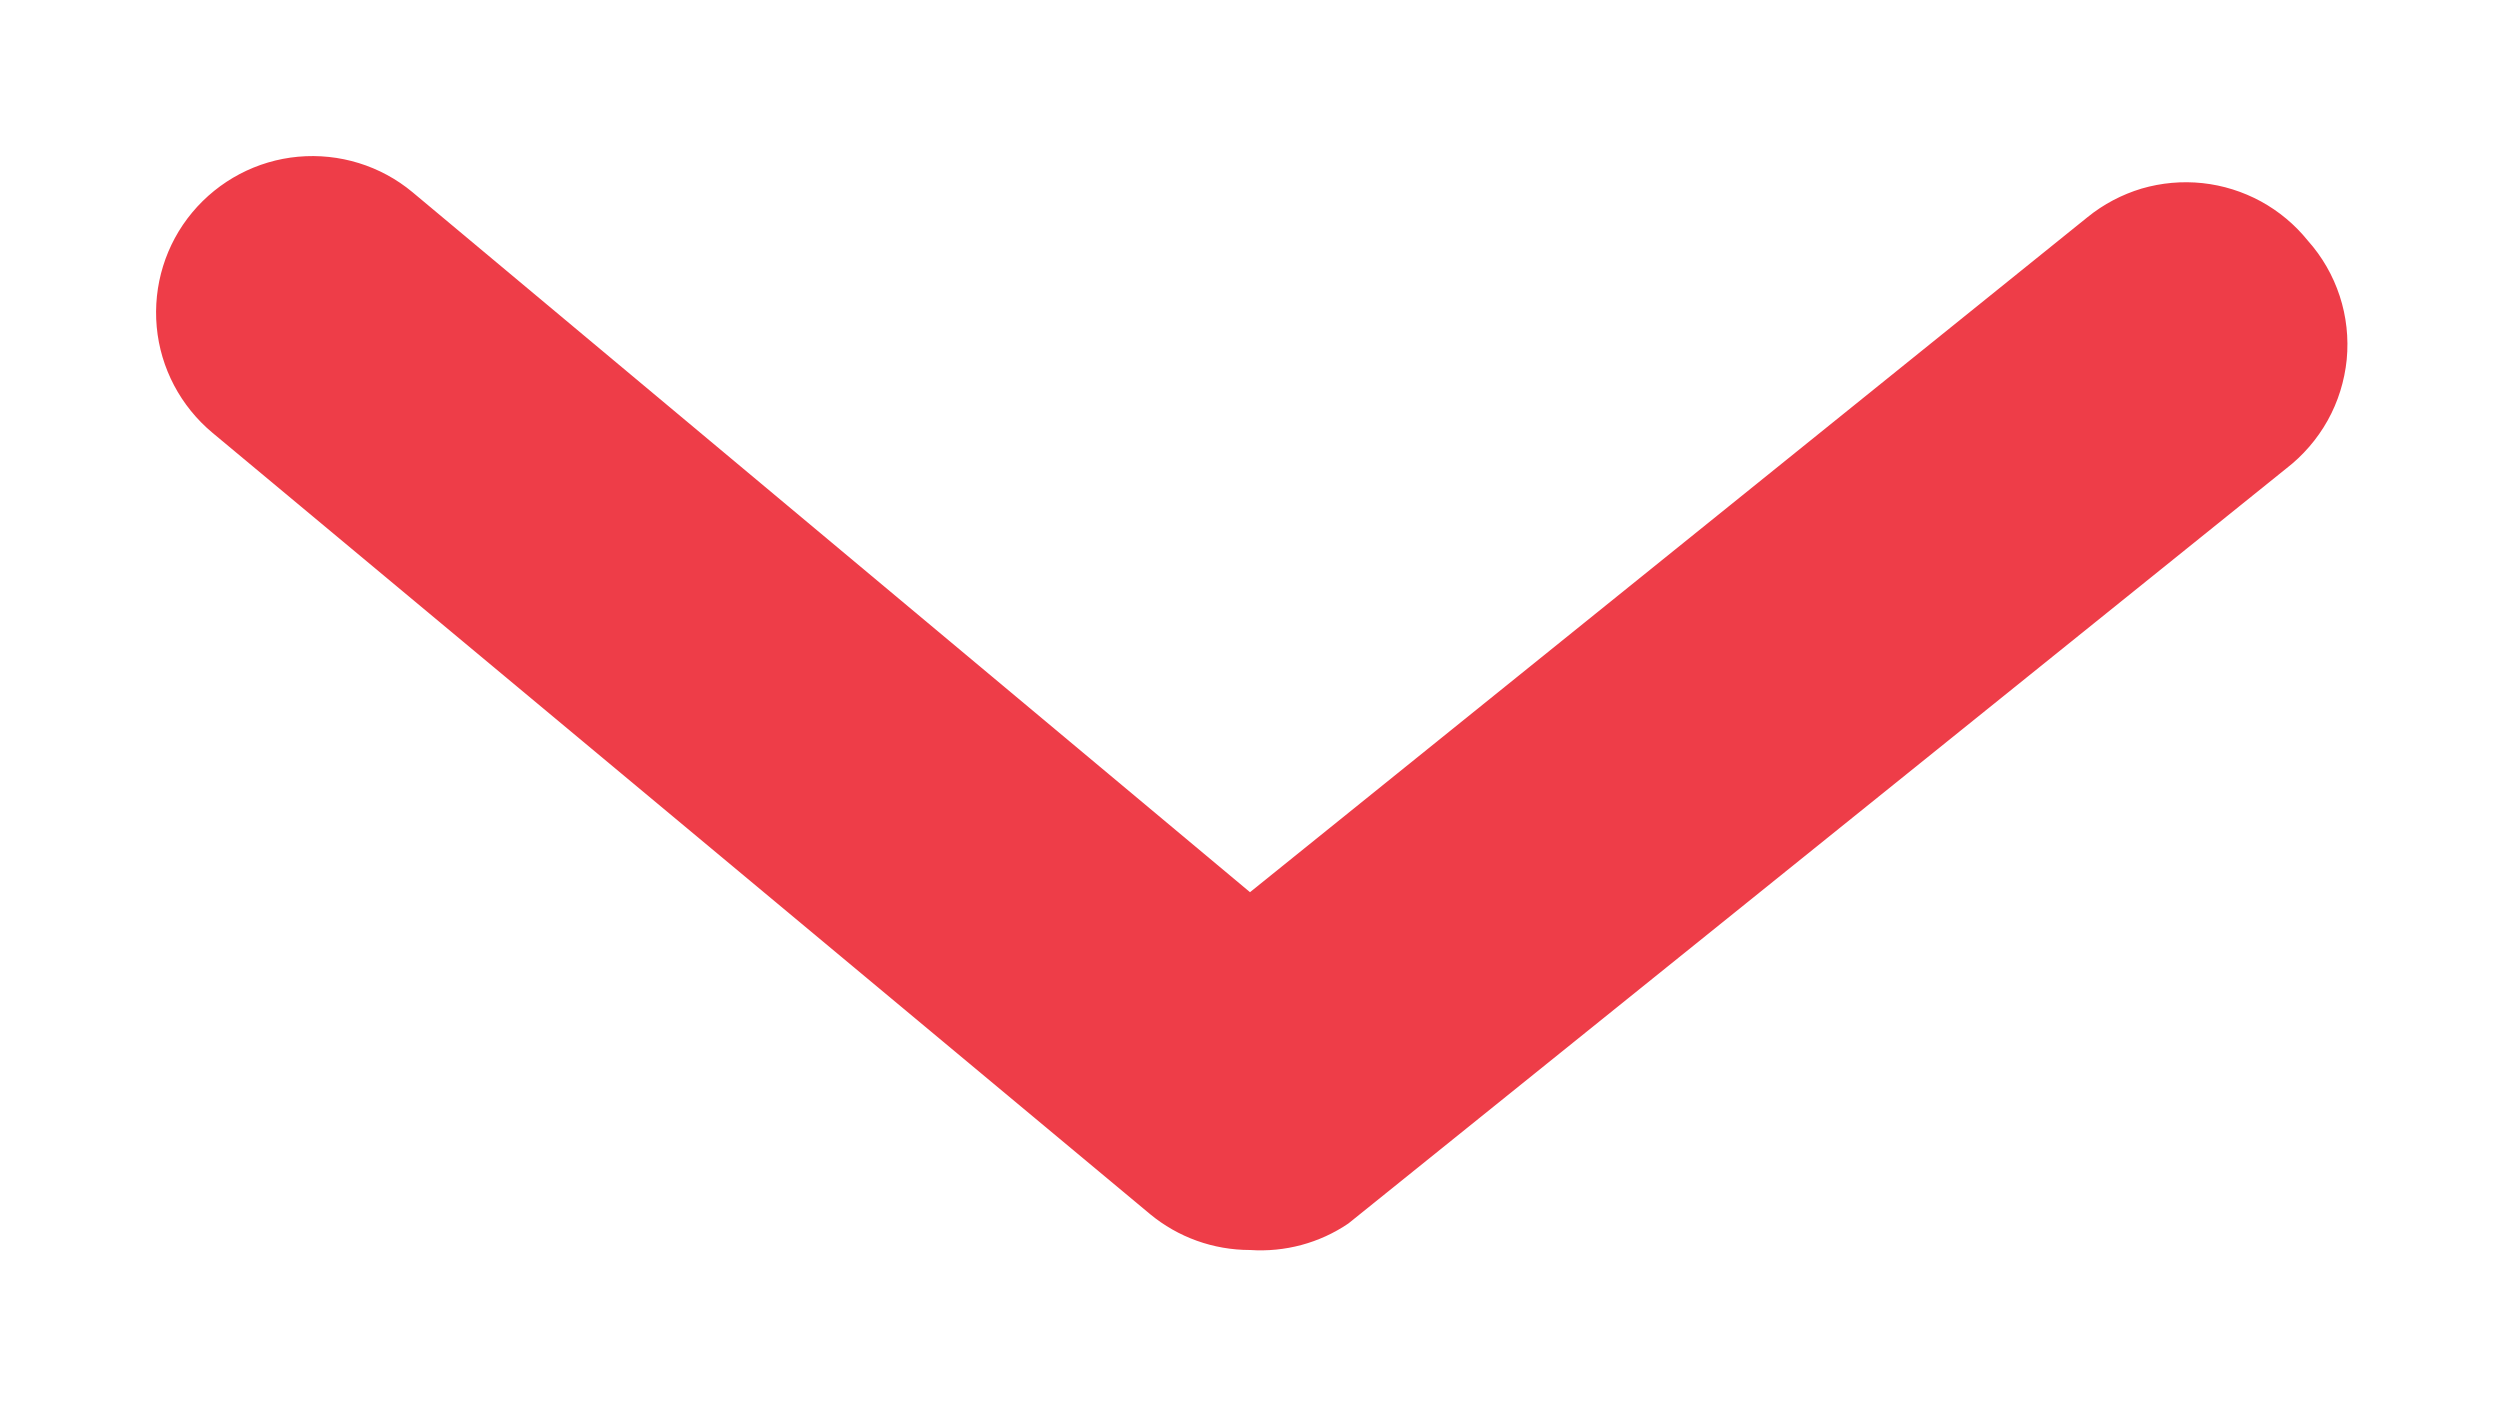
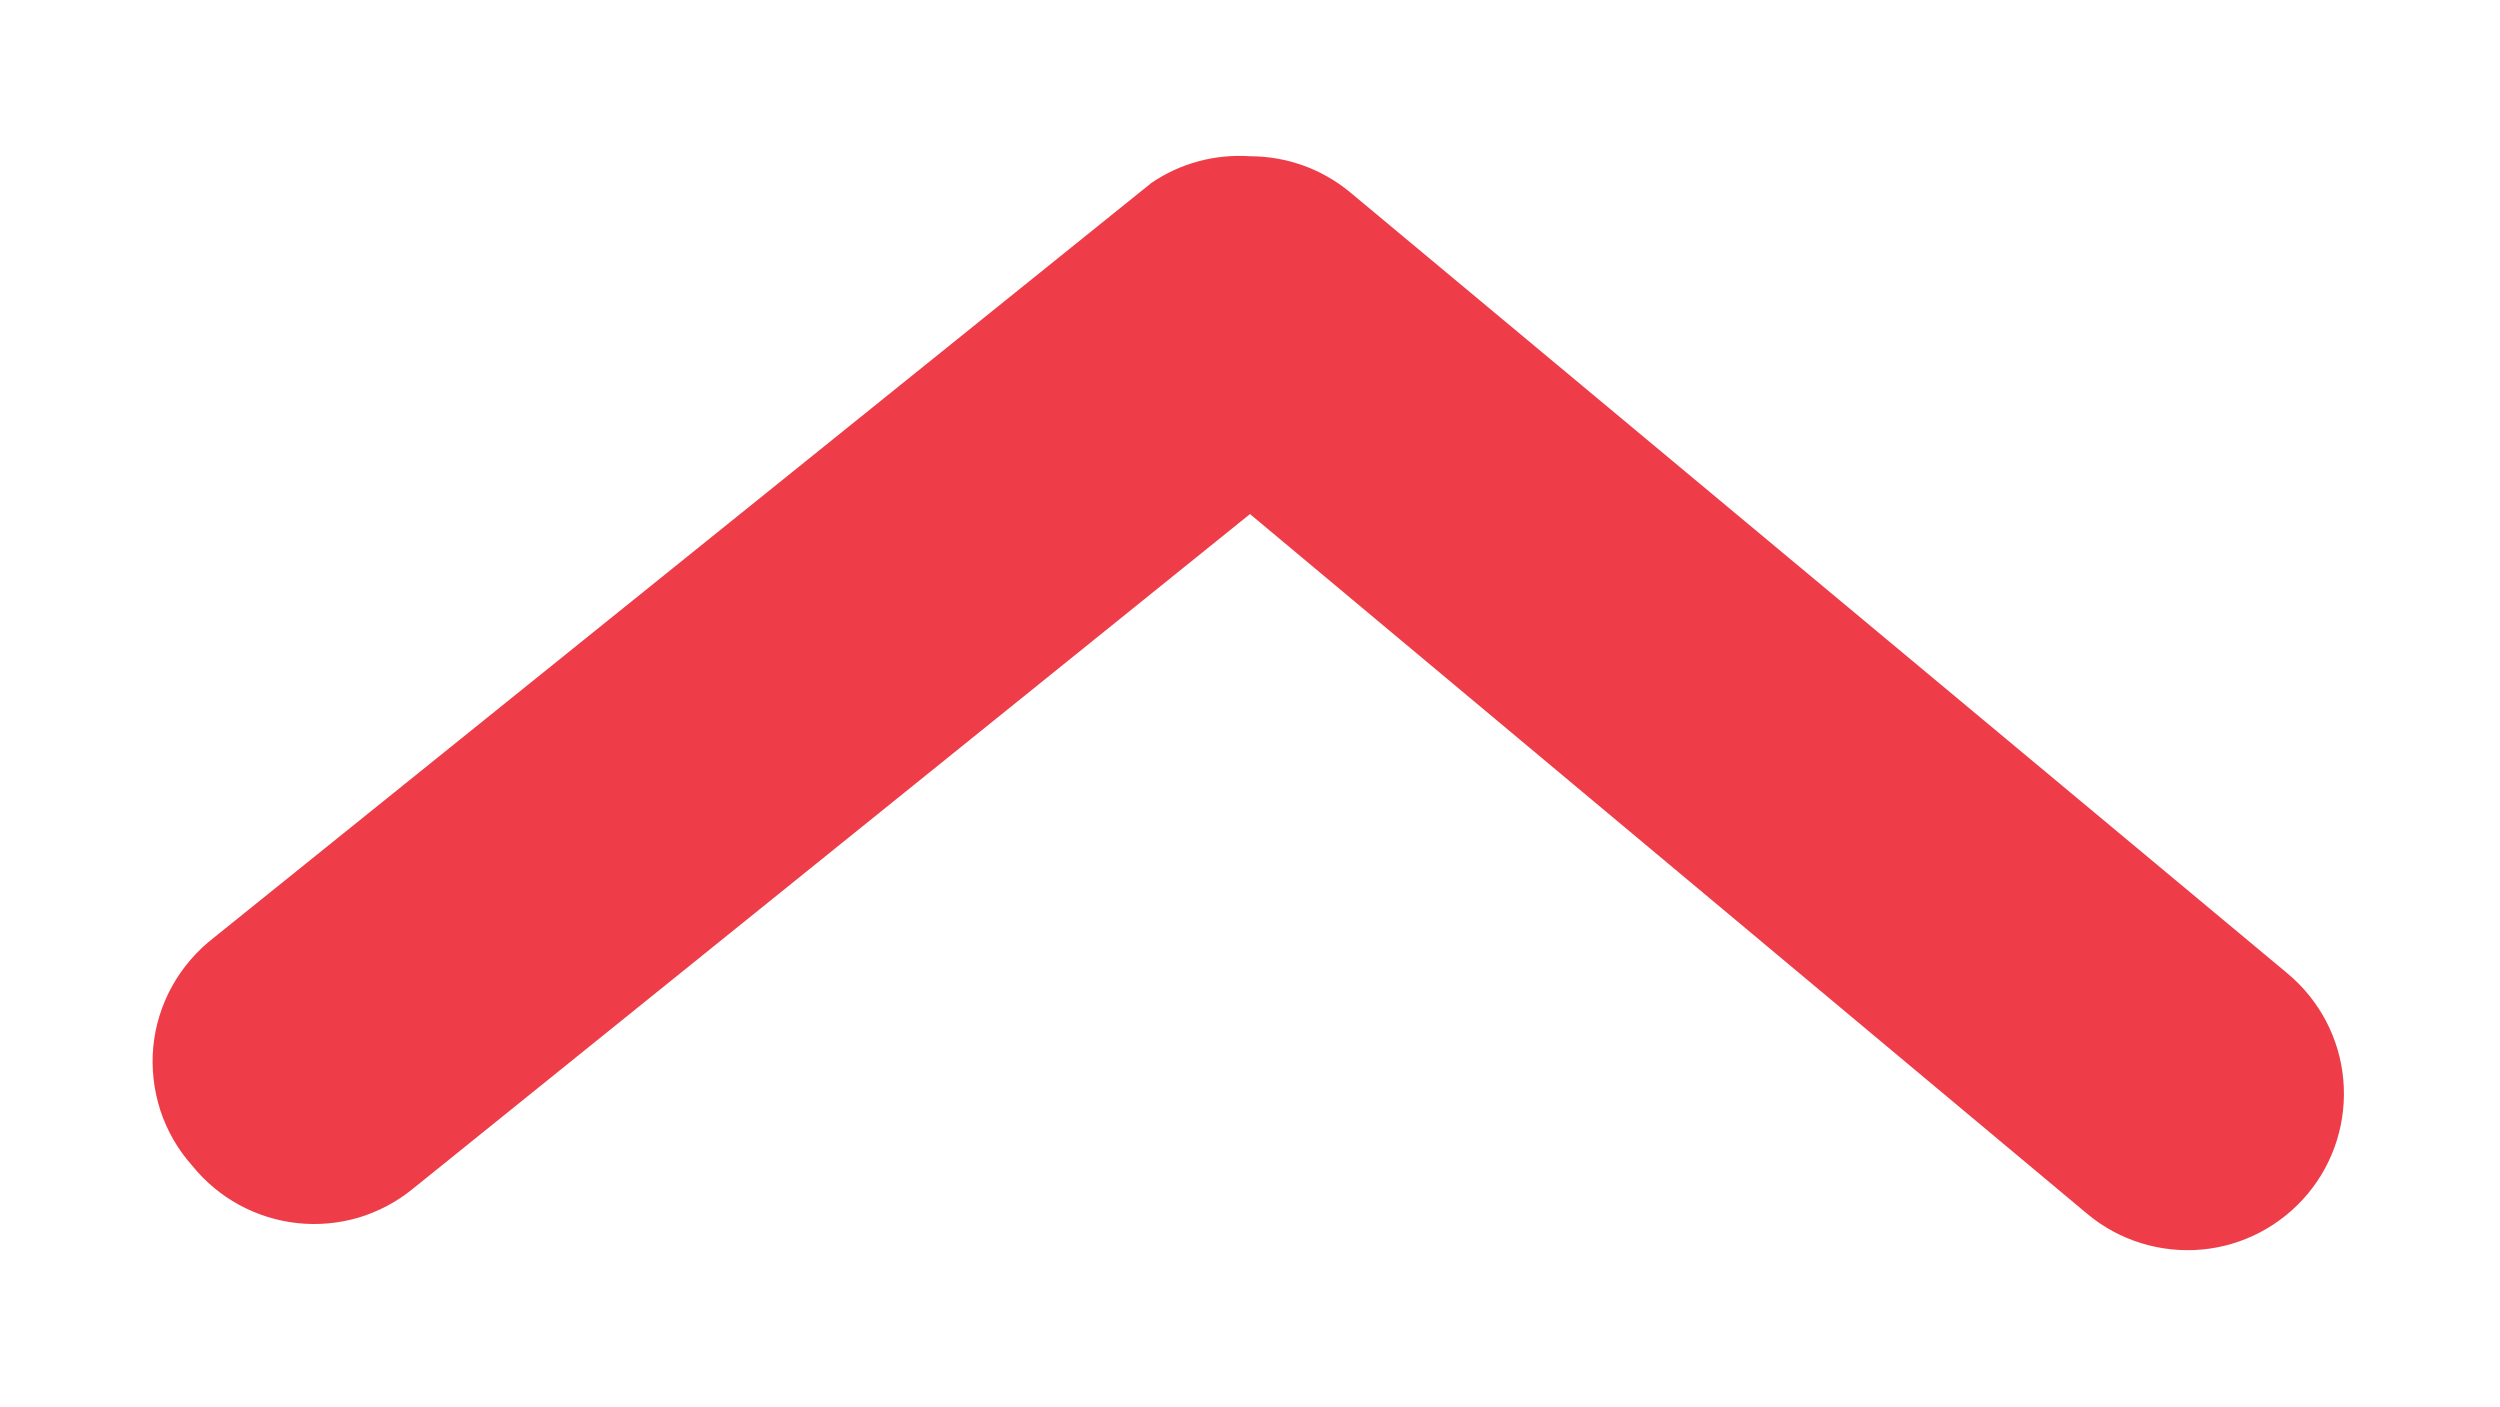
<svg xmlns="http://www.w3.org/2000/svg" width="16" height="9" viewBox="0 0 16 9" fill="none">
-   <path d="M8 8C7.766 8 7.54 7.919 7.36 7.77L1.36 2.77C1.156 2.6 1.027 2.356 1.003 2.092C0.979 1.827 1.06 1.564 1.23 1.36C1.4 1.156 1.644 1.027 1.908 1.003C2.172 0.979 2.436 1.06 2.64 1.23L8 5.71L13.36 1.39C13.462 1.307 13.58 1.245 13.706 1.207C13.833 1.17 13.965 1.158 14.096 1.172C14.227 1.186 14.354 1.226 14.47 1.289C14.585 1.352 14.687 1.437 14.77 1.54C14.862 1.643 14.931 1.763 14.974 1.894C15.017 2.025 15.032 2.163 15.019 2.301C15.005 2.438 14.964 2.571 14.897 2.691C14.83 2.811 14.739 2.916 14.63 3L8.63 7.83C8.445 7.956 8.223 8.015 8 8Z" fill="#EE3D48" />
+   <path d="M8 1C8.234 1 8.46 1.081 8.64 1.23L14.64 6.23C14.844 6.4 14.973 6.644 14.997 6.908C15.021 7.173 14.94 7.436 14.77 7.64C14.6 7.844 14.356 7.973 14.092 7.997C13.828 8.021 13.564 7.94 13.36 7.77L8 3.29L2.64 7.61C2.538 7.693 2.42 7.755 2.294 7.793C2.167 7.83 2.035 7.842 1.904 7.828C1.773 7.814 1.646 7.774 1.53 7.711C1.415 7.648 1.313 7.563 1.23 7.46C1.138 7.357 1.069 7.237 1.026 7.106C0.984 6.975 0.968 6.837 0.981 6.699C0.994 6.562 1.036 6.429 1.103 6.309C1.17 6.189 1.261 6.084 1.37 6L7.37 1.17C7.555 1.044 7.777 0.985 8 1Z" fill="#EE3D48" />
</svg>
